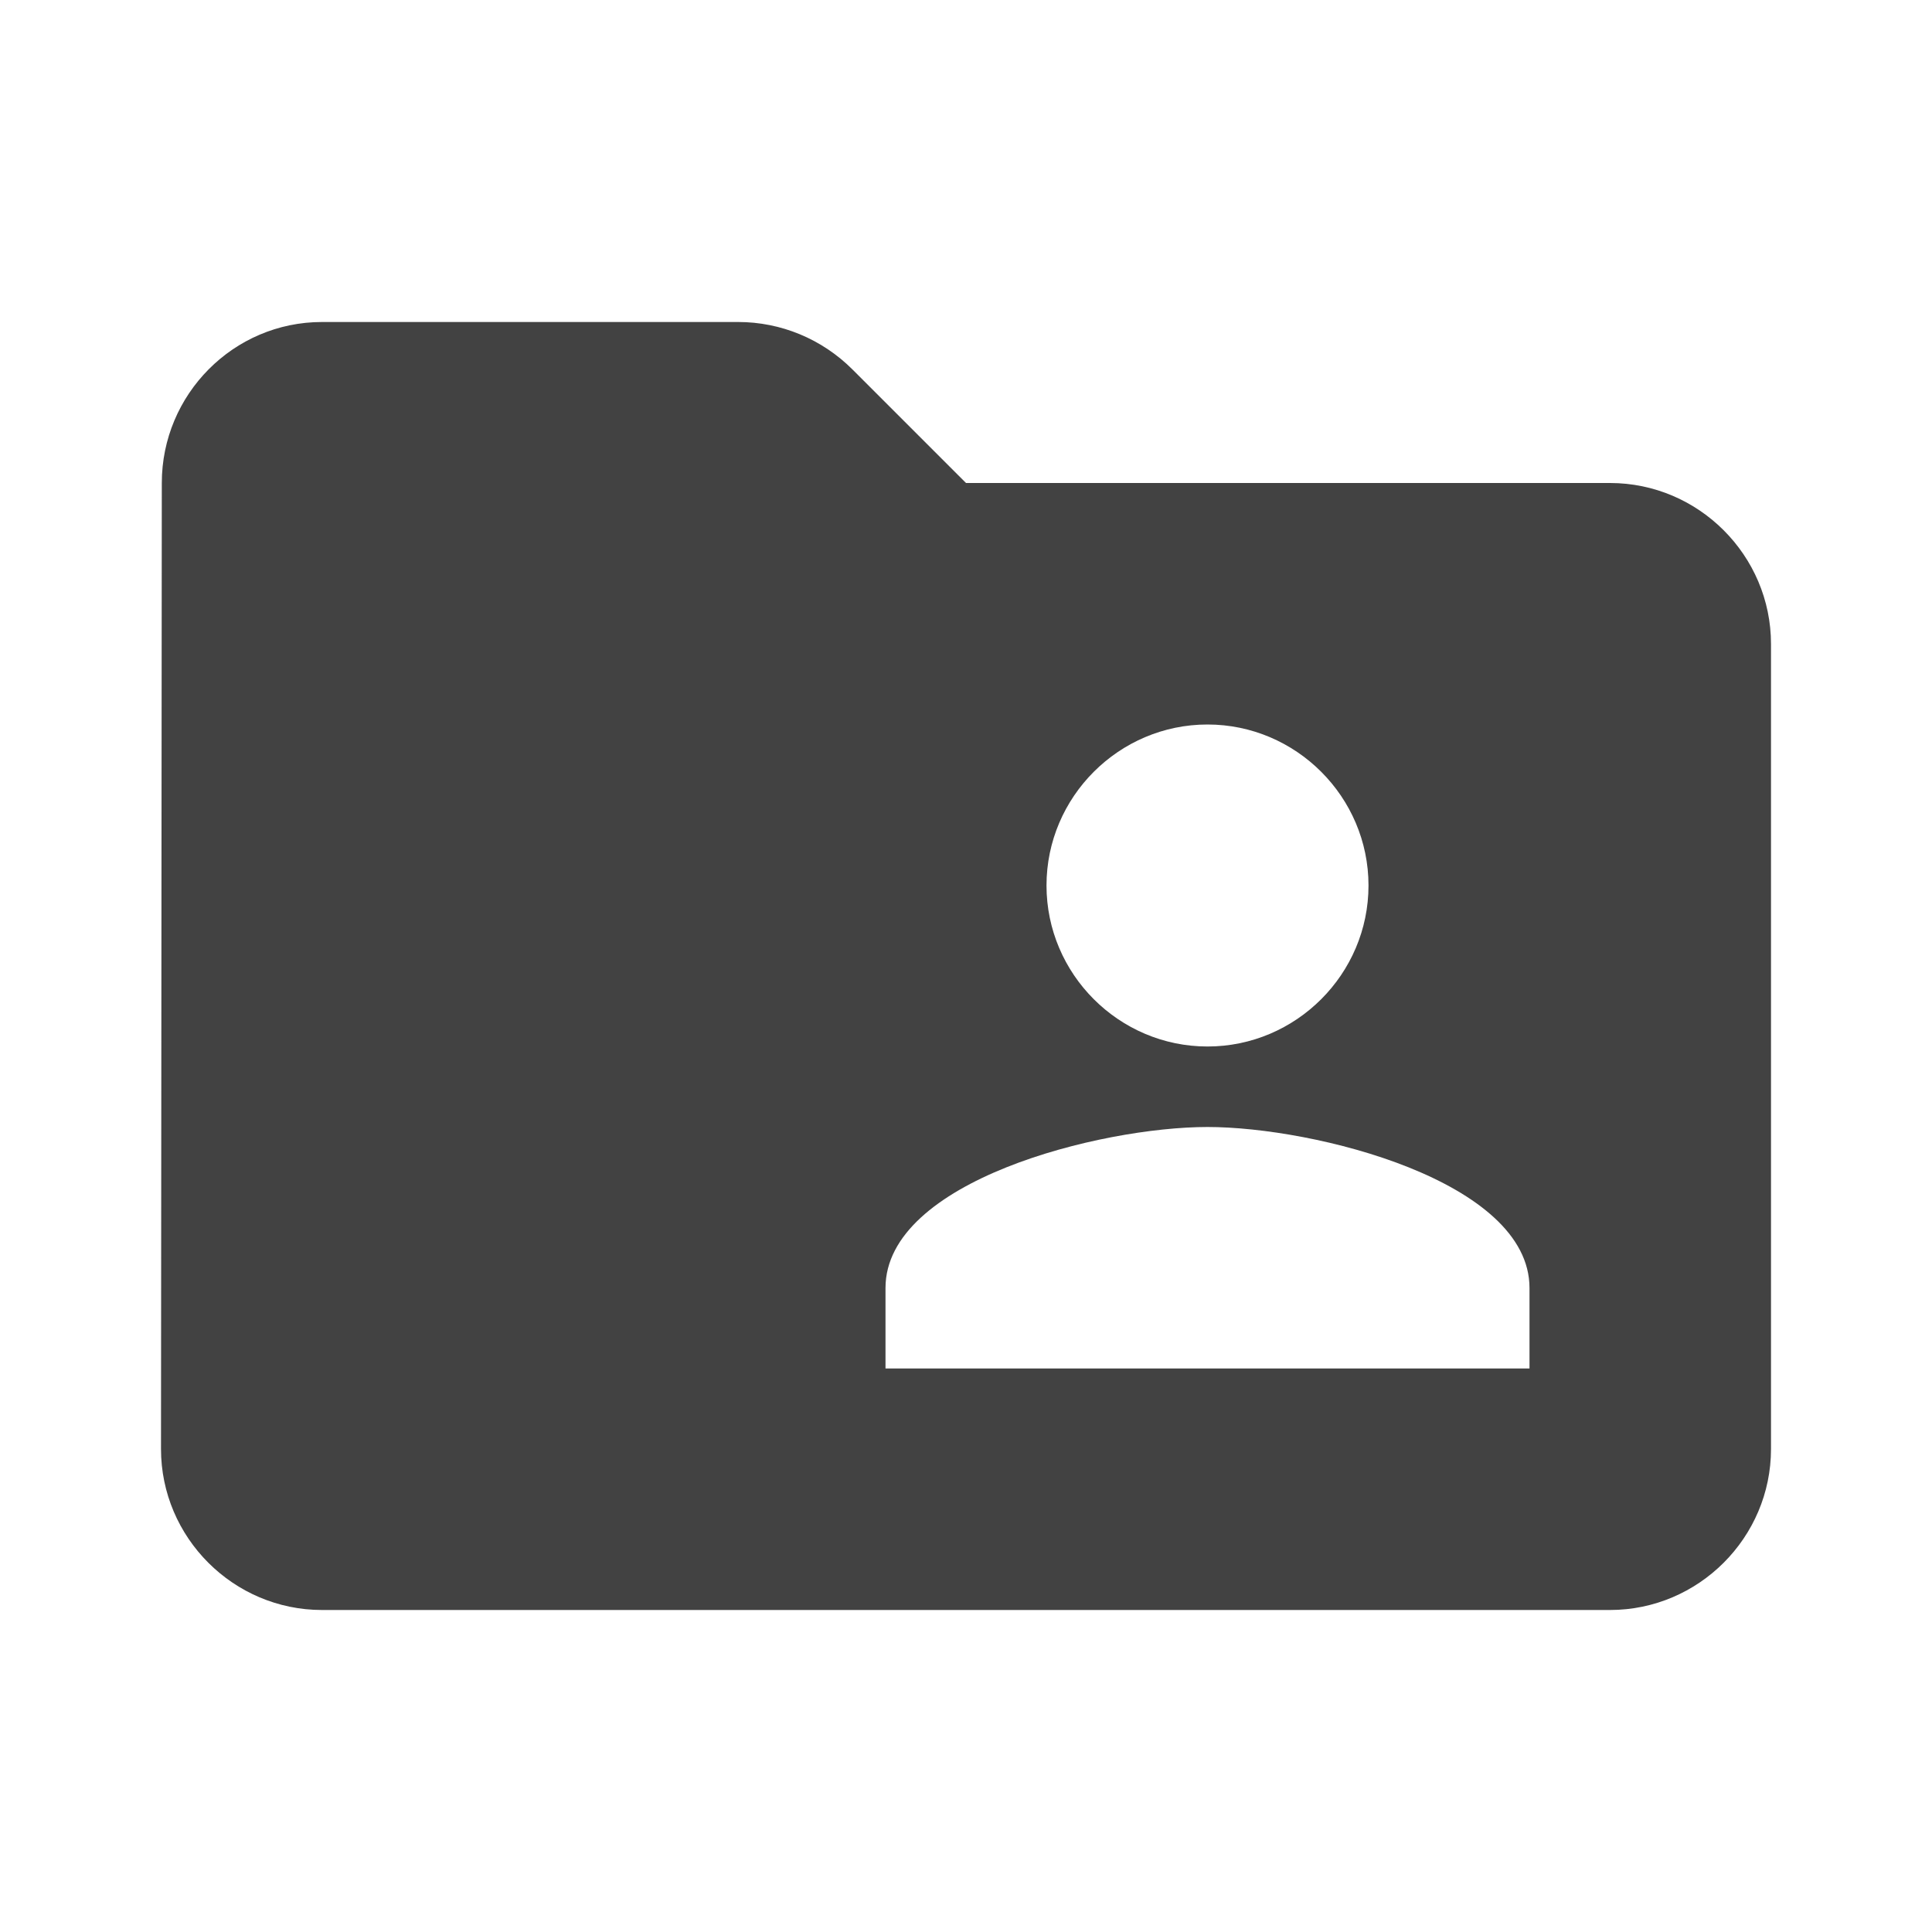
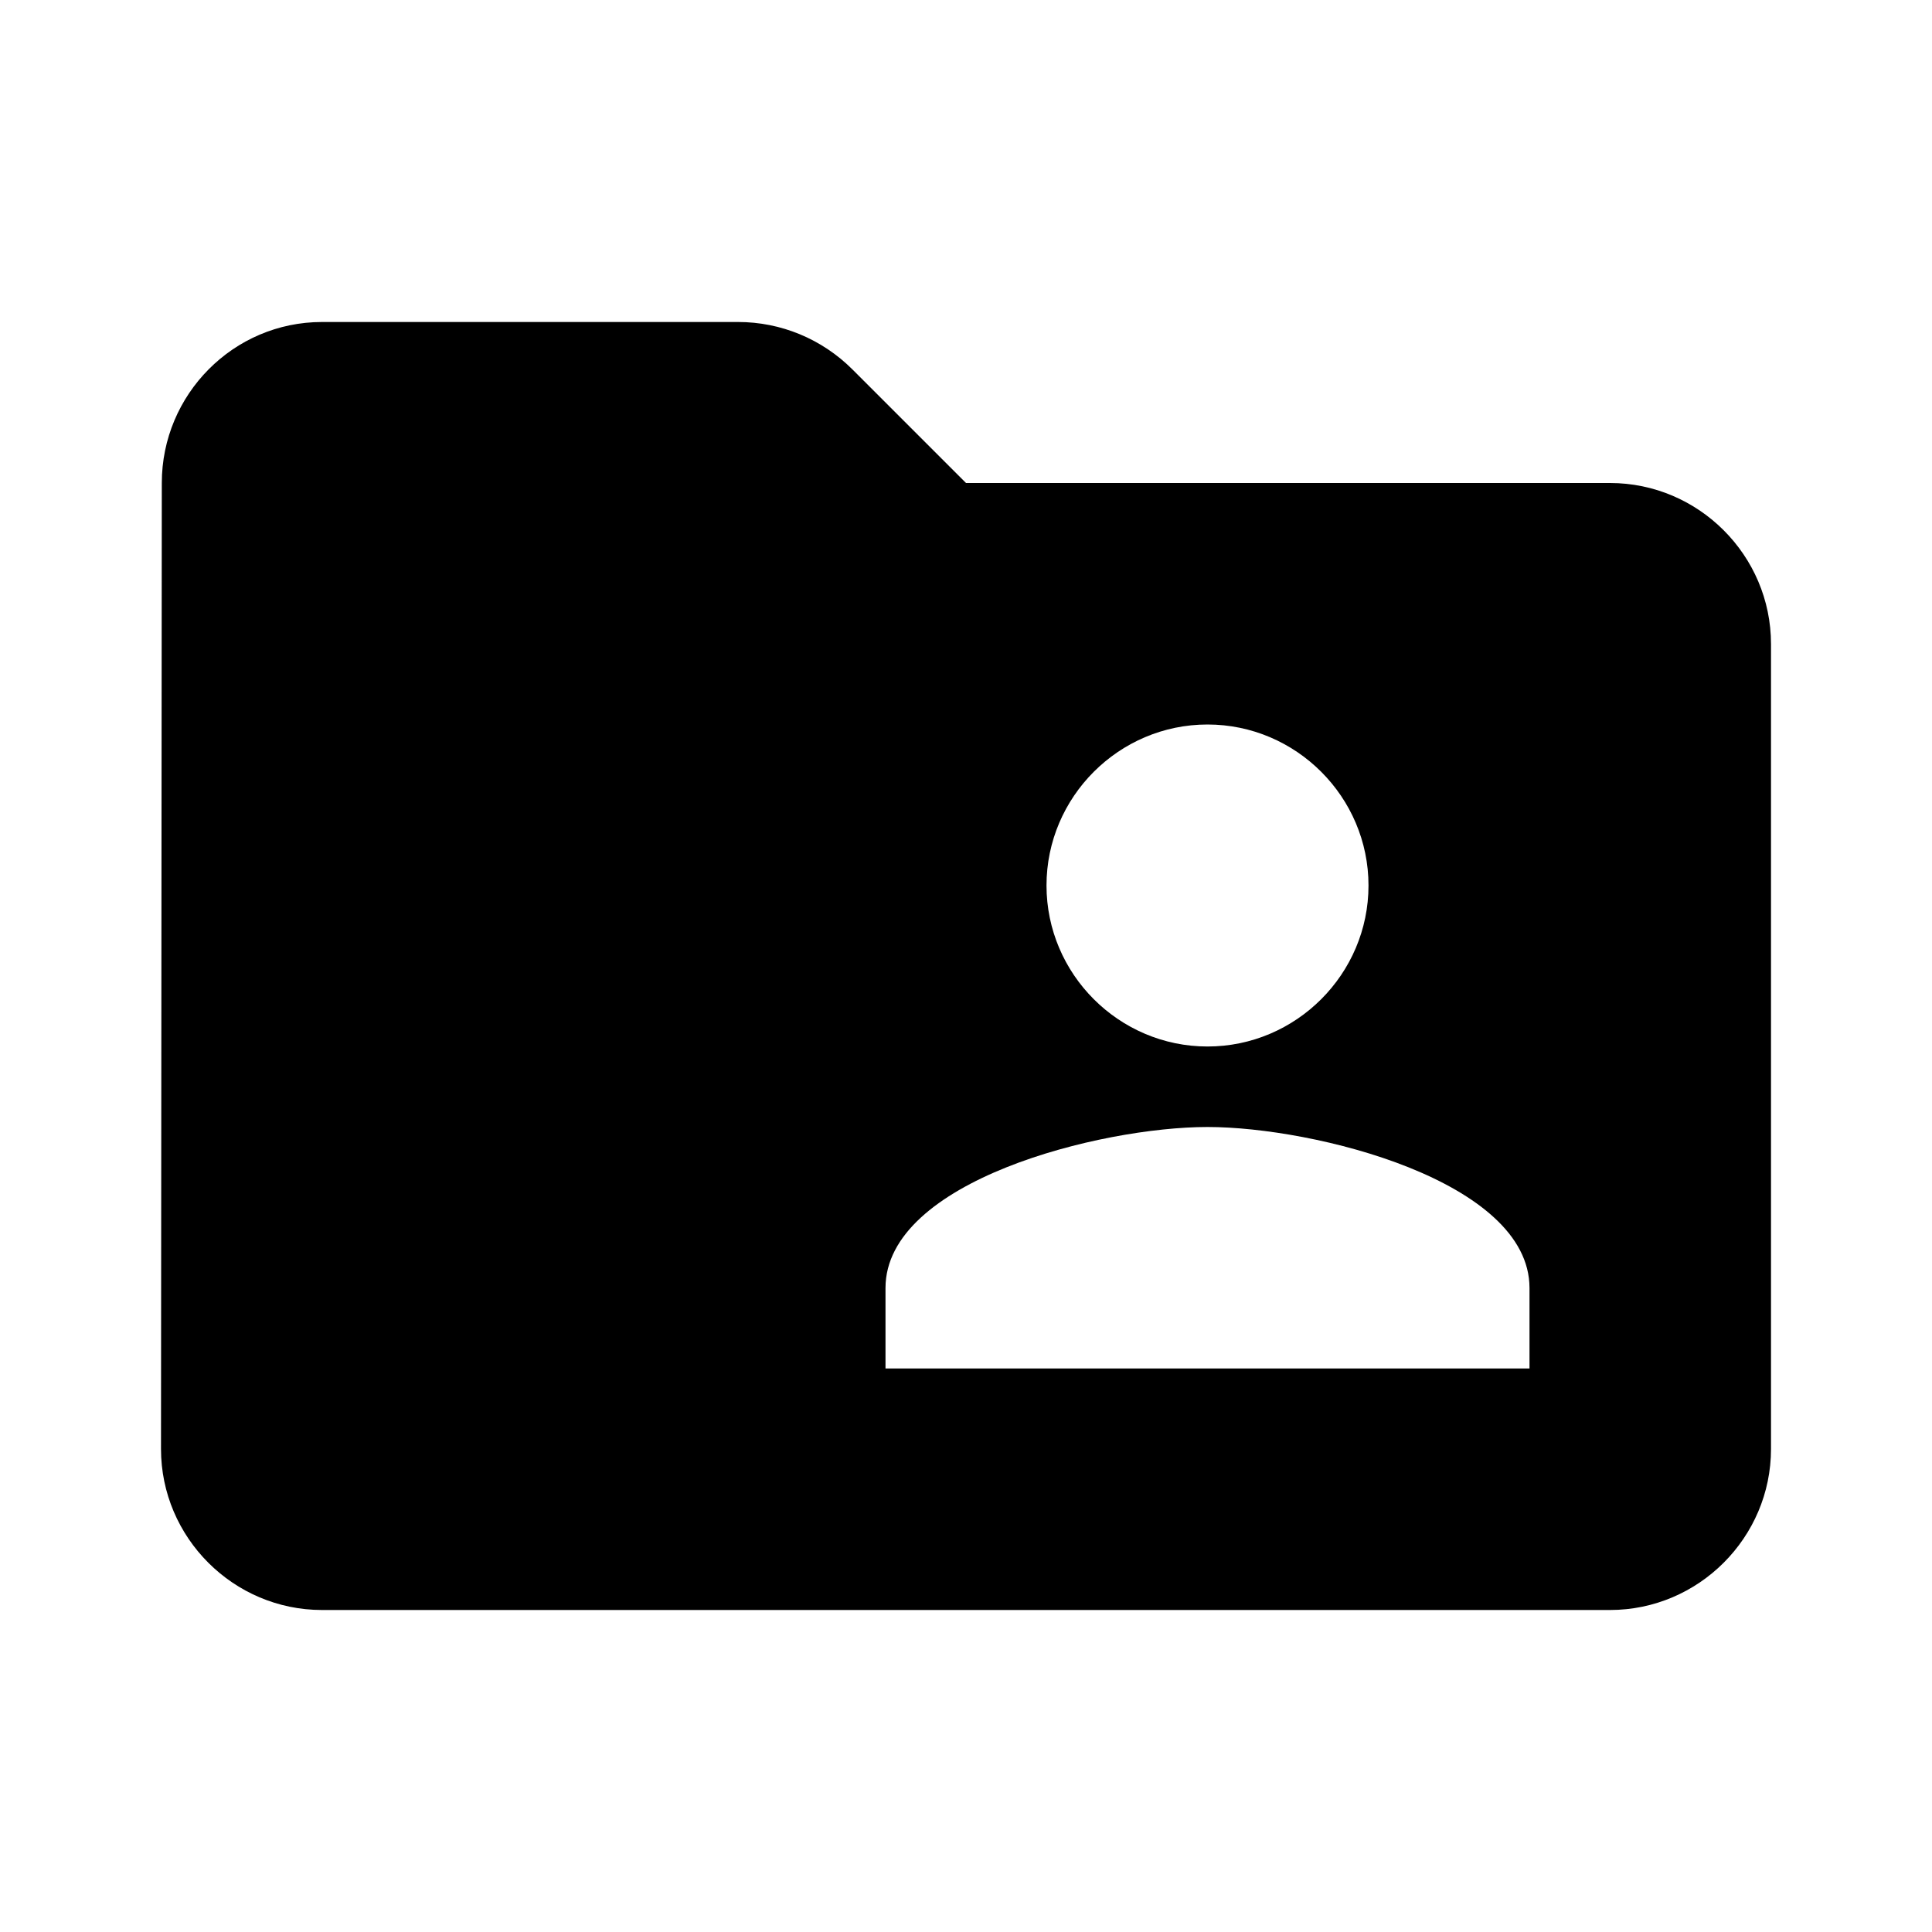
- <svg xmlns="http://www.w3.org/2000/svg" viewBox="0 0 24 24" fill="none">
-   <path d="M20 6H12L10.59 4.59C10.21 4.21 9.7 4 9.17 4H4C2.9 4 2.01 4.9 2.01 6L2 18C2 19.1 2.9 20 4 20H20C21.1 20 22 19.1 22 18V8C22 6.9 21.1 6 20 6ZM15 9C16.1 9 17 9.9 17 11C17 12.1 16.1 13 15 13C13.9 13 13 12.1 13 11C13 9.9 13.9 9 15 9ZM19 17H11V16C11 14.67 13.67 14 15 14C16.33 14 19 14.67 19 16V17Z" fill="#424242" />
+ <svg xmlns="http://www.w3.org/2000/svg" viewBox="0 0 24 24">
+   <path d="M20 6H12L10.59 4.59C10.21 4.21 9.7 4 9.17 4H4C2.9 4 2.01 4.9 2.01 6L2 18C2 19.1 2.9 20 4 20H20C21.1 20 22 19.1 22 18V8C22 6.9 21.1 6 20 6ZM15 9C16.1 9 17 9.9 17 11C17 12.1 16.1 13 15 13C13.9 13 13 12.1 13 11C13 9.9 13.9 9 15 9ZM19 17H11V16C11 14.67 13.67 14 15 14C16.33 14 19 14.67 19 16V17Z" />
</svg>
